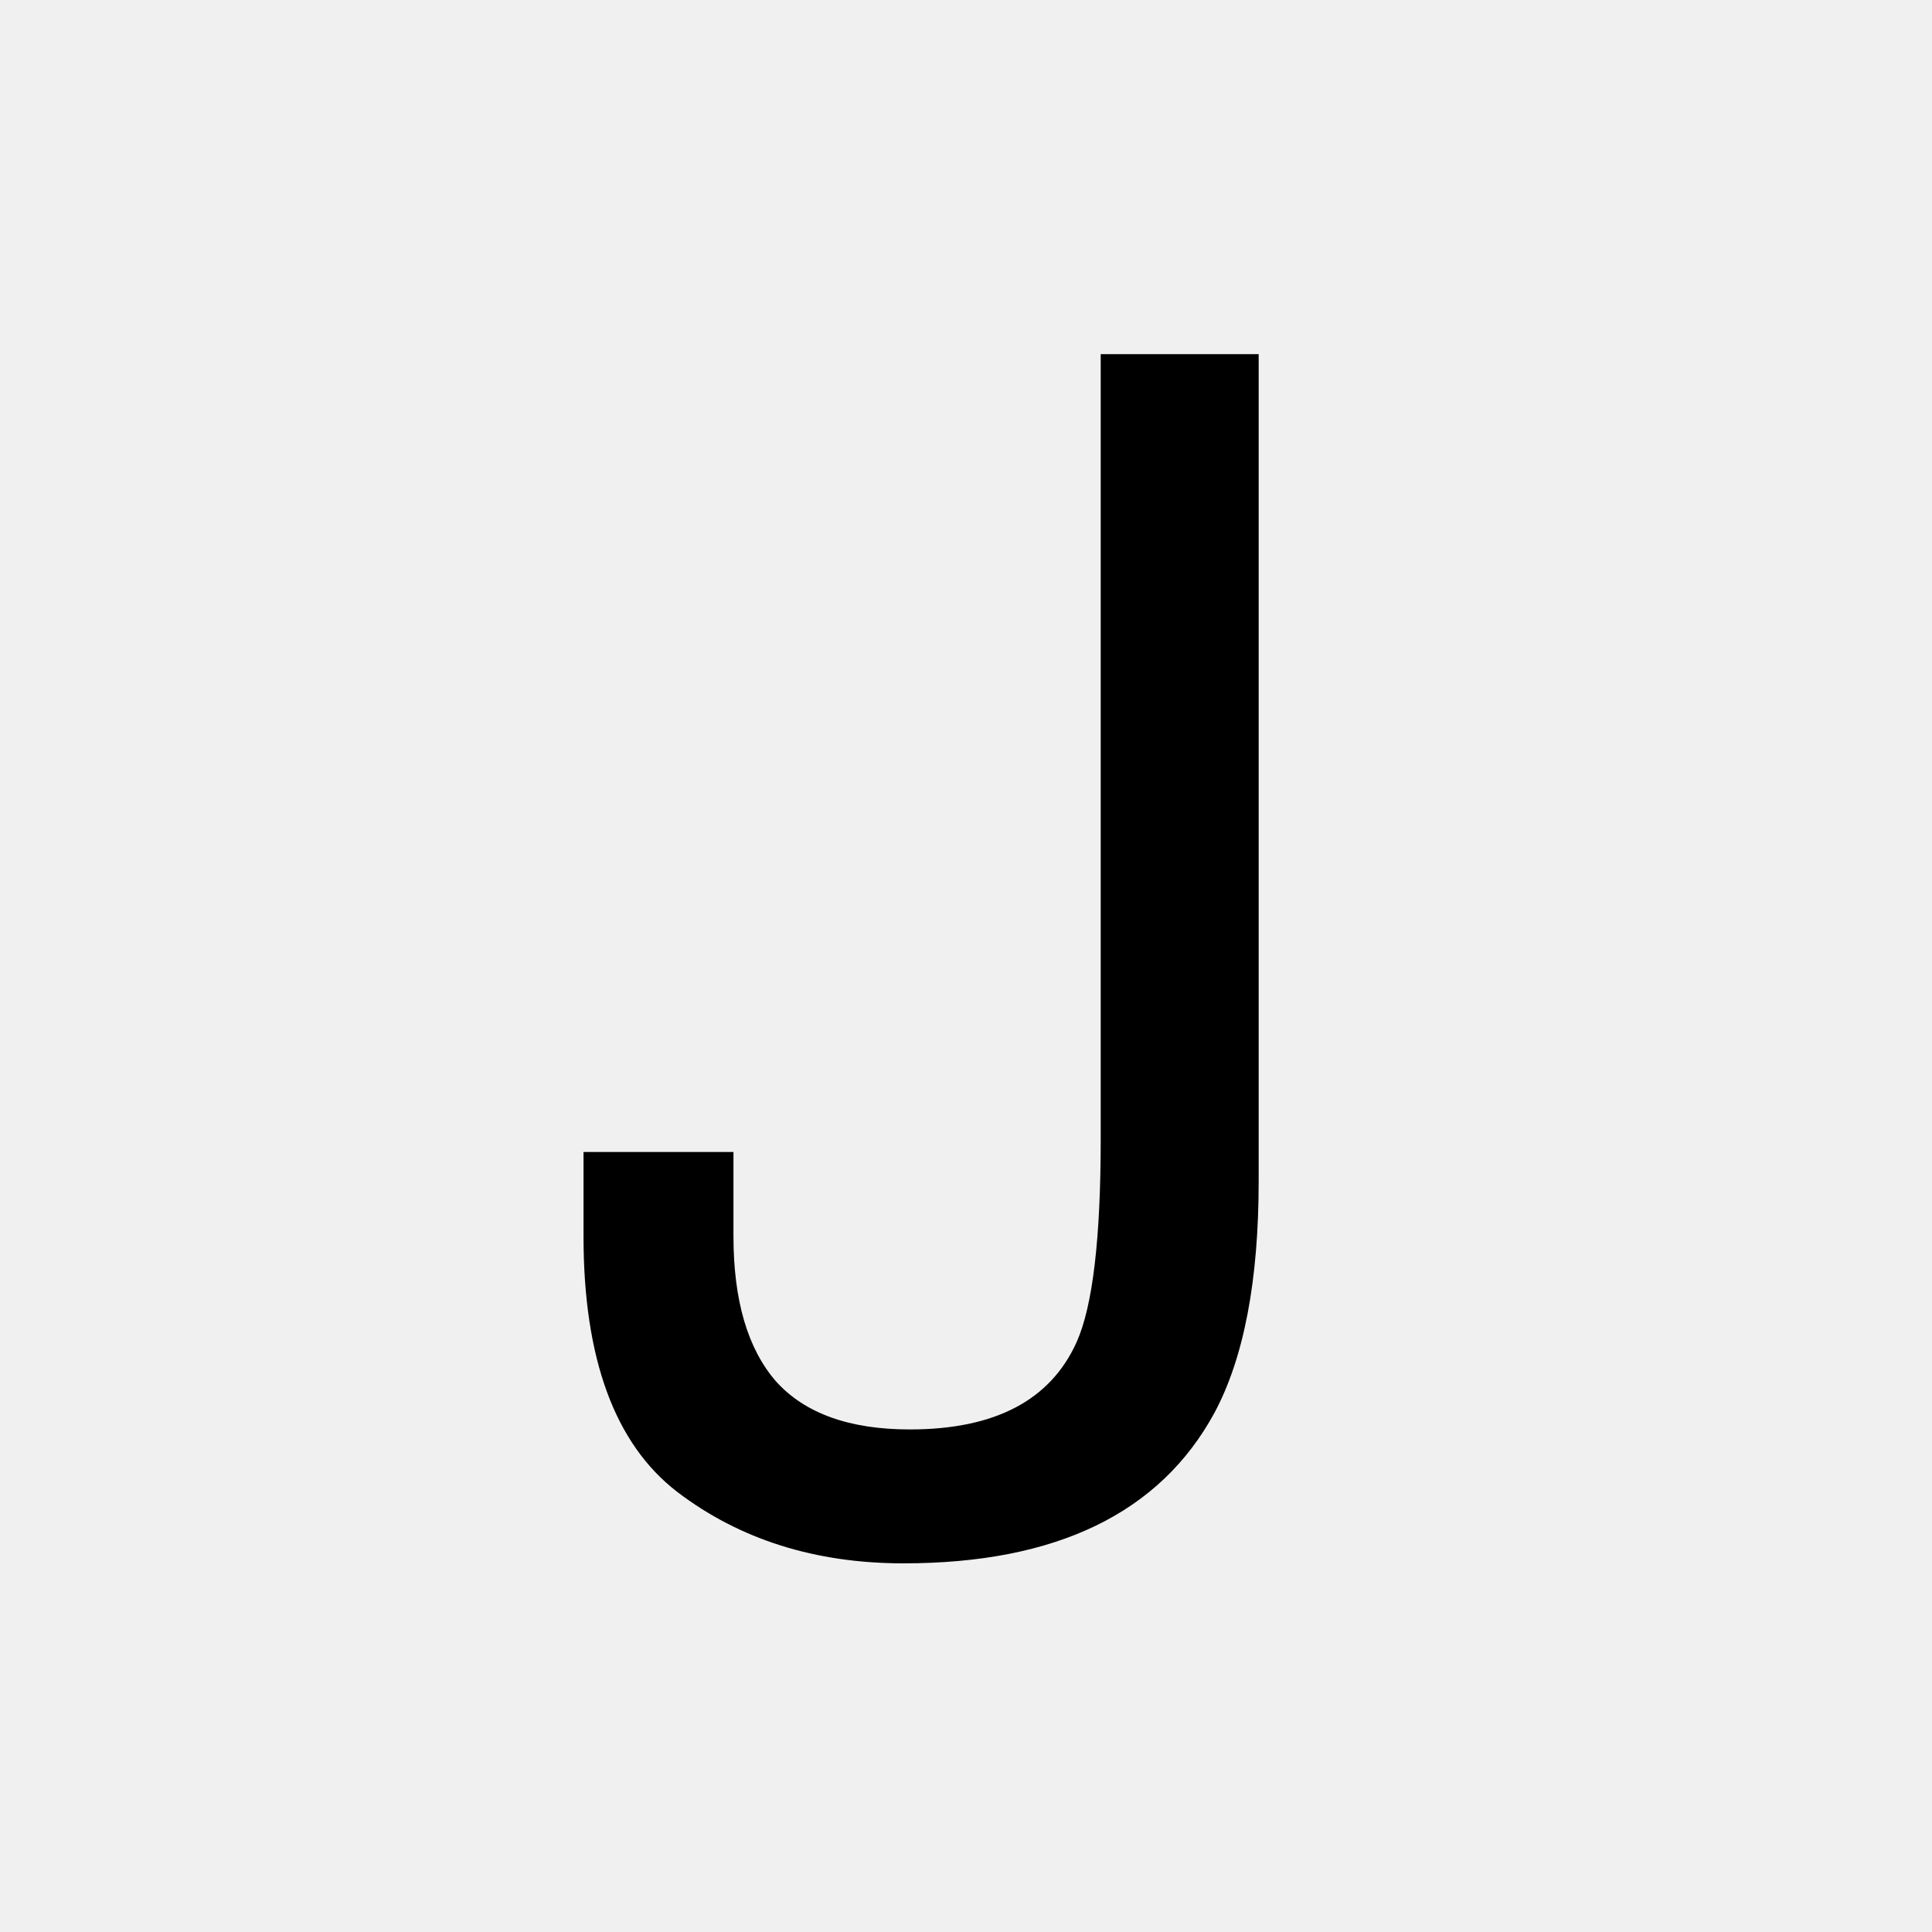
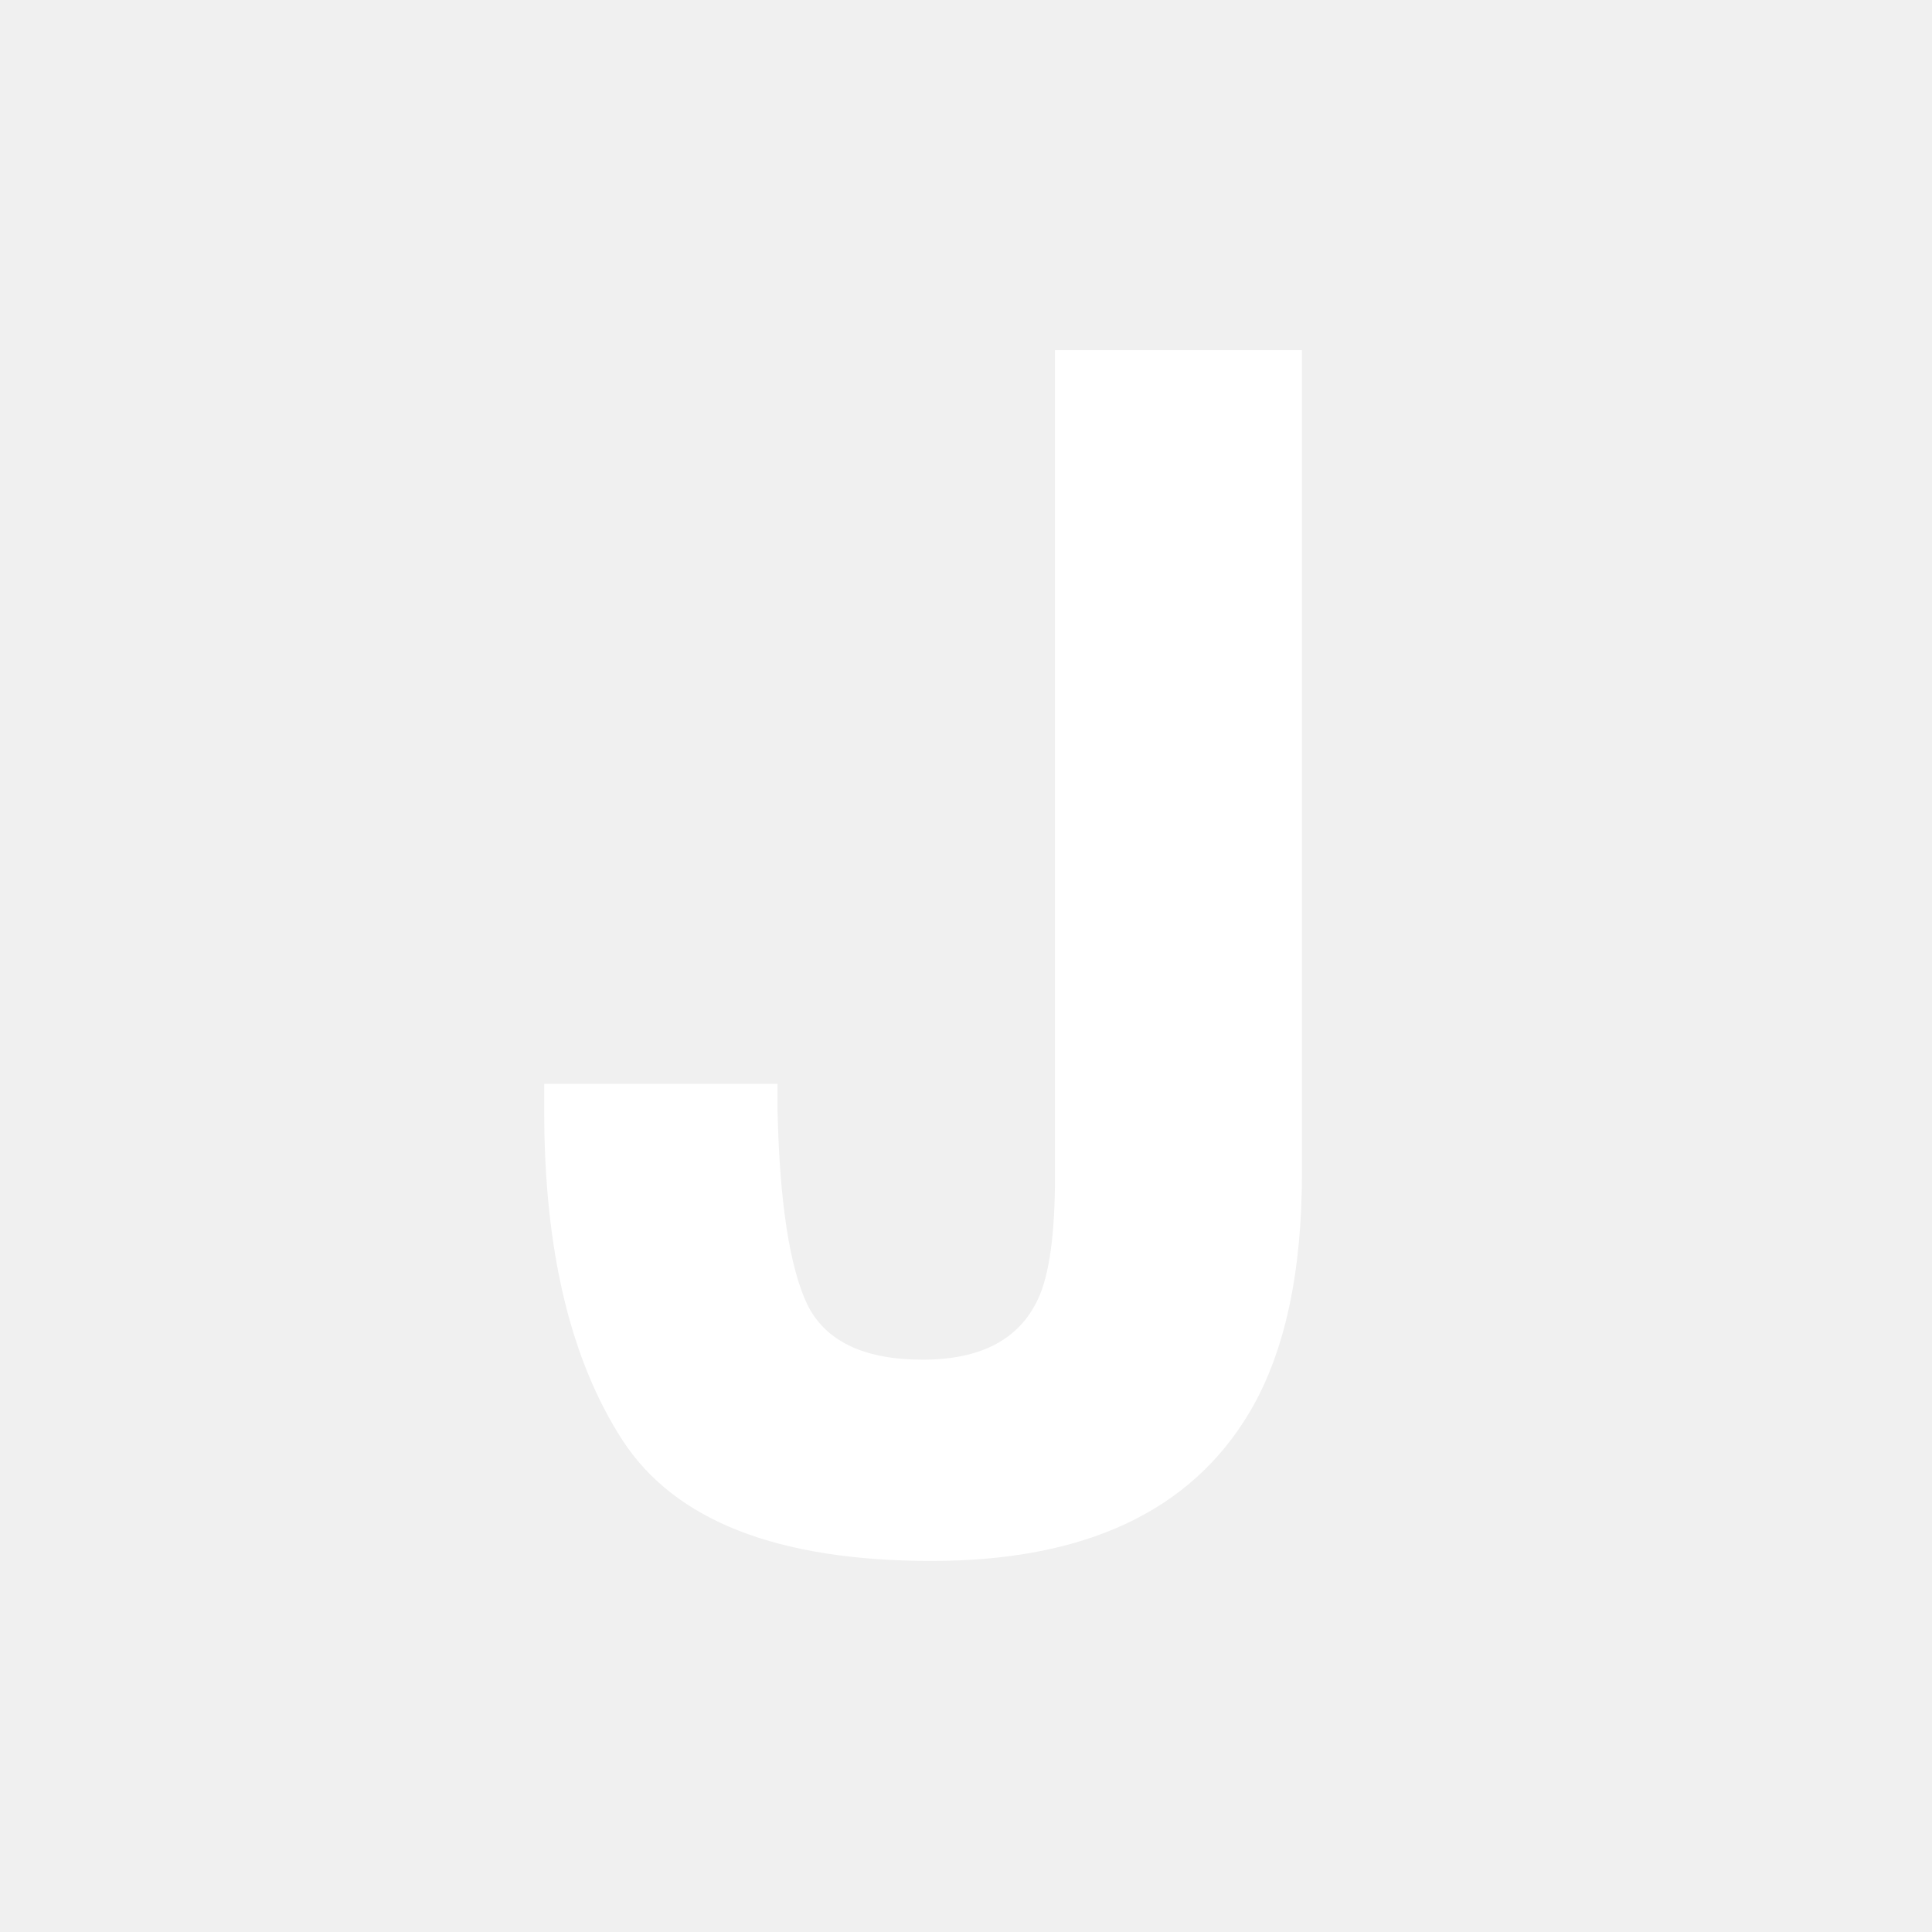
<svg xmlns="http://www.w3.org/2000/svg" width="2000" height="2000" viewBox="0 0 2000 2000" fill="none">
-   <path d="M1302.98 1222.43C1302.98 1325.36 1287.76 1405.32 1257.32 1462.32C1200.88 1566.35 1093.52 1618.37 935.254 1618.37C843.945 1618.37 765.918 1593.75 701.172 1544.5C636.426 1494.69 604.053 1406.43 604.053 1279.7V1192.54H759.277V1279.7C759.277 1346.11 773.942 1396.19 803.271 1429.95C833.154 1463.15 879.362 1479.75 941.895 1479.75C1029.88 1479.75 1087.43 1449.59 1114.55 1389.27C1131.15 1352.19 1139.45 1282.19 1139.45 1179.26V366.615H1302.98V1222.43Z" fill="currentColor" />
+   <path d="M1092.11 1218.28V362.465H1347.78V1214.12C1347.78 1318.16 1329.79 1400.62 1293.82 1461.49C1232.95 1564.42 1123.1 1615.88 964.281 1615.88C805.46 1615.88 698.933 1574.38 644.701 1491.37C590.469 1407.81 563.354 1294.09 563.354 1150.21V1121.99H804.906V1150.21C807.12 1244.84 817.357 1311.52 835.619 1350.26C854.434 1388.44 894.278 1407.53 955.15 1407.53C1015.47 1407.53 1055.31 1386.5 1074.68 1344.45C1086.3 1319.54 1092.11 1277.49 1092.11 1218.28Z" fill="white" />
</svg>
